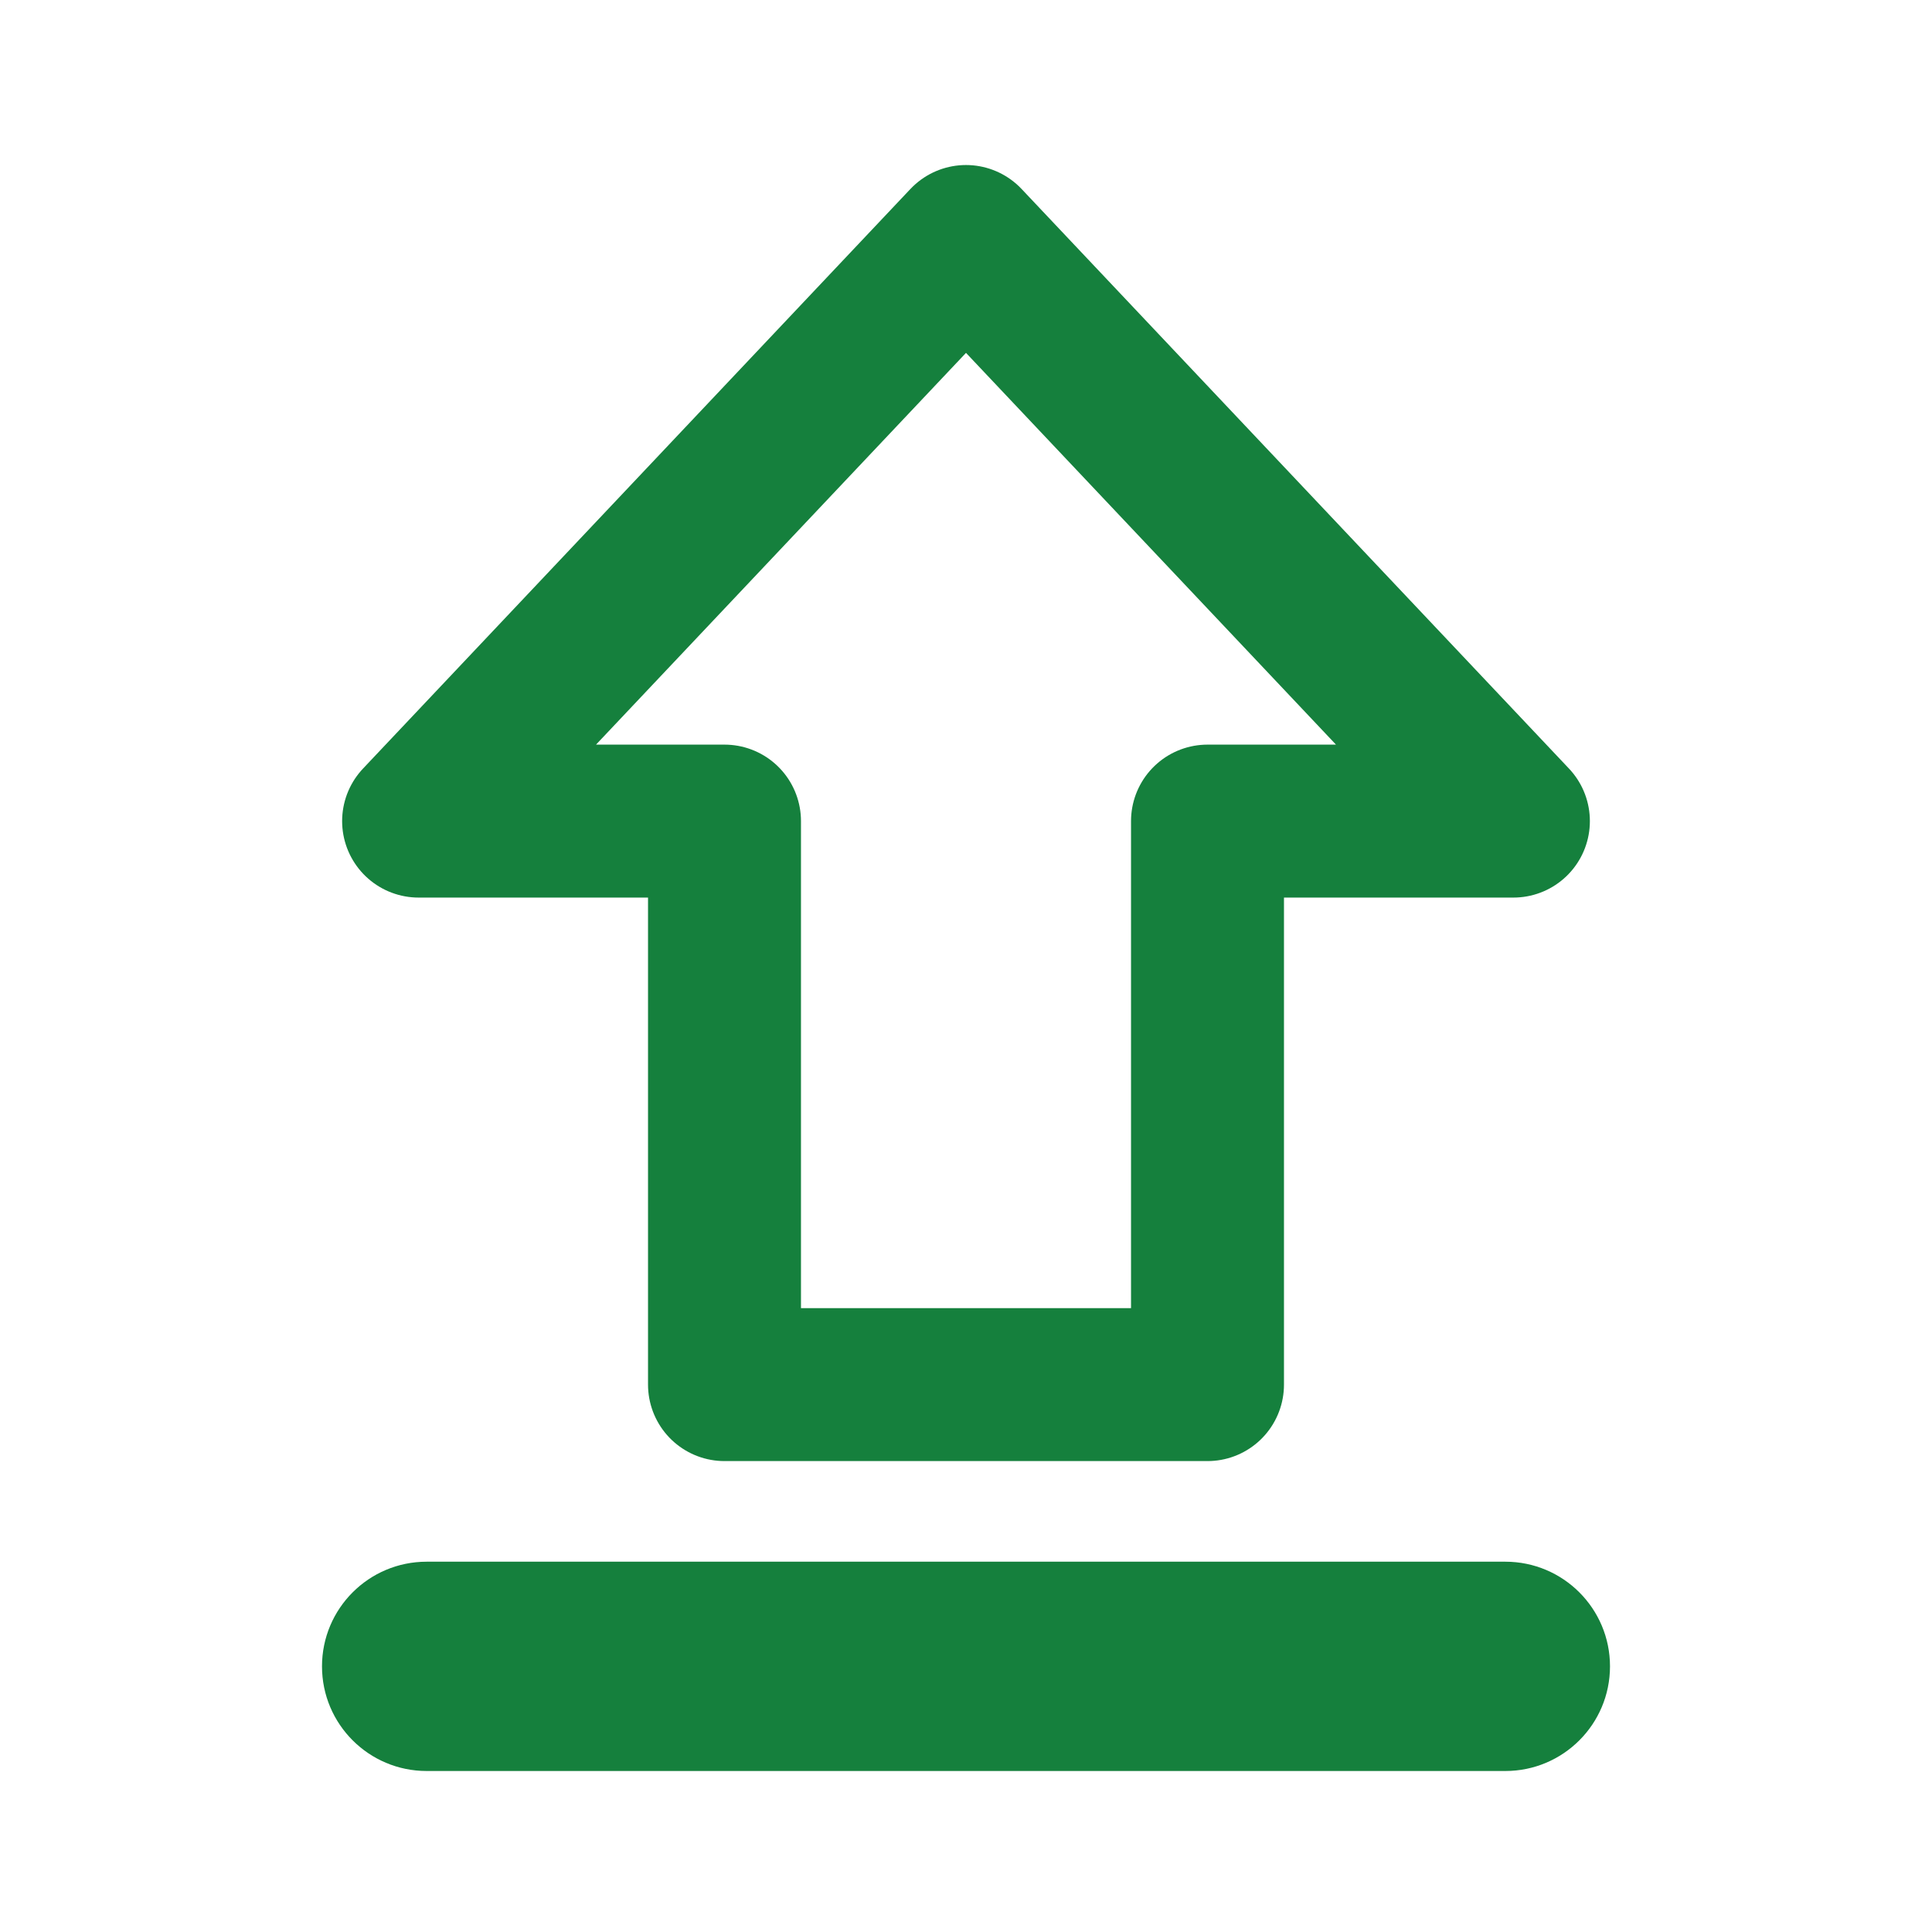
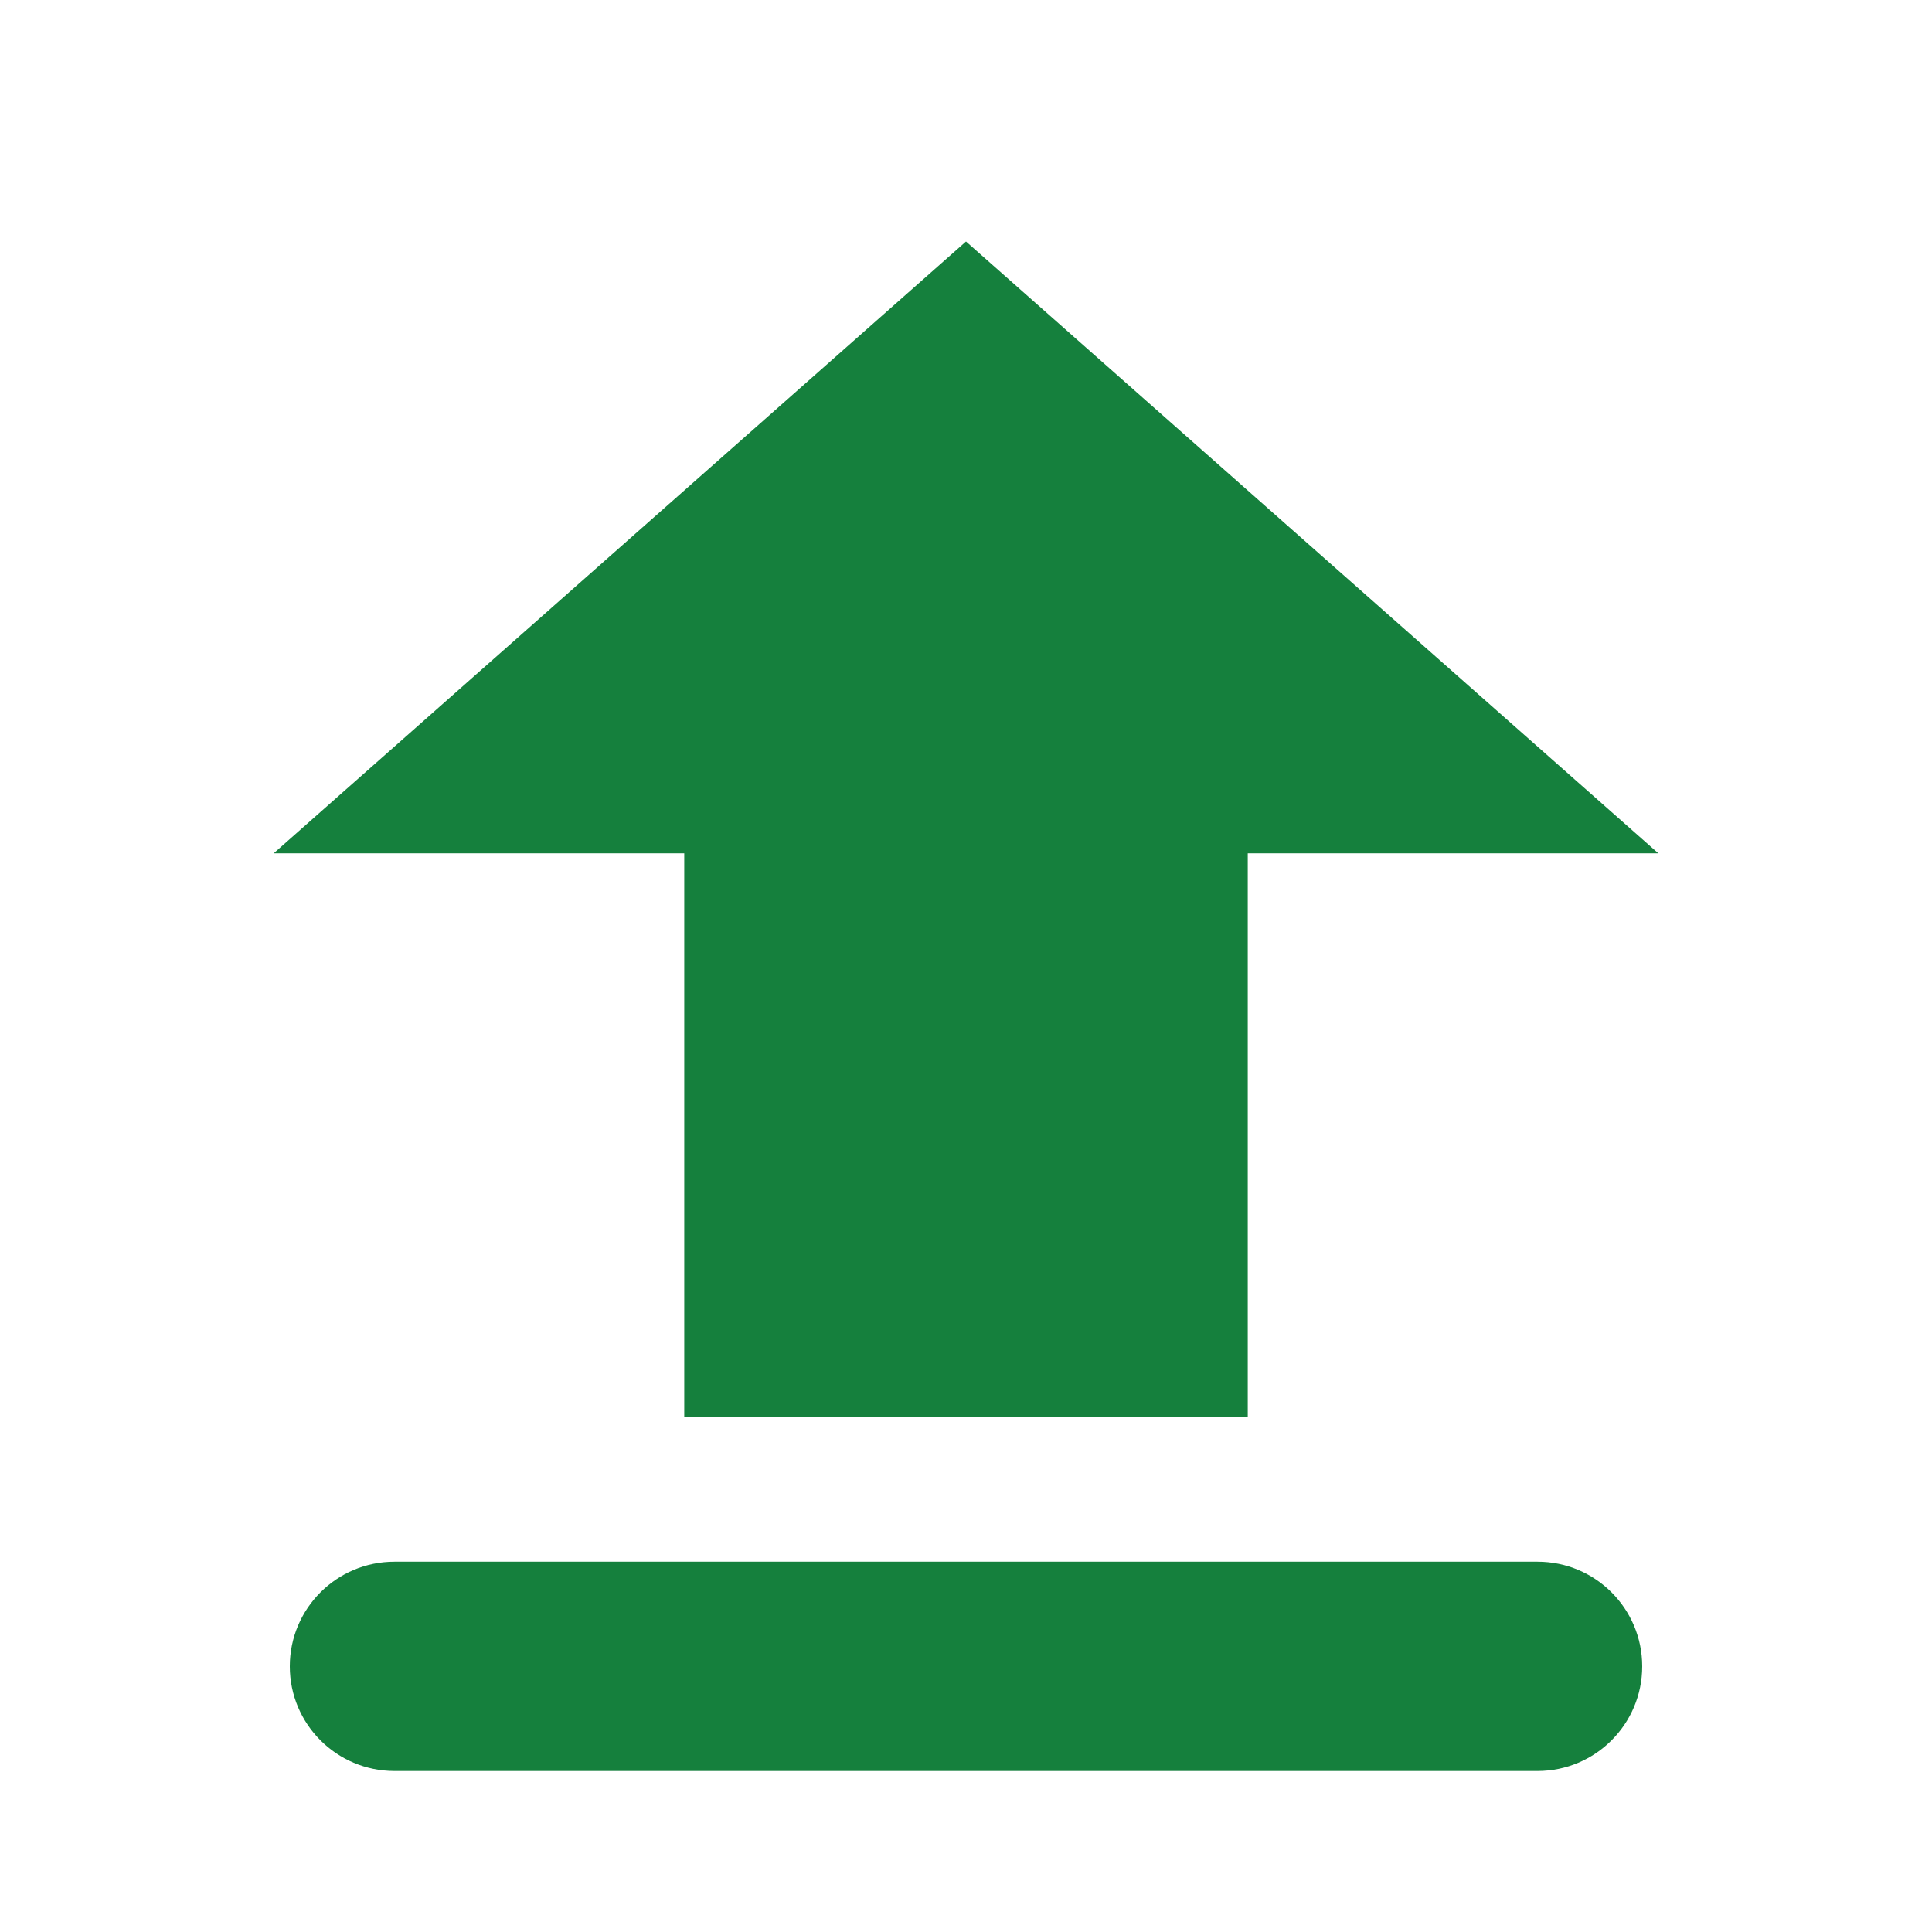
<svg xmlns="http://www.w3.org/2000/svg" viewBox="0 0 24 24" width="24" height="24">
-   <path d="M9 17.2v-7H5.2L12 3l6.8 7.2H15v7z" fill="none" stroke="#15803D" stroke-width="1.9" stroke-linejoin="round" />
-   <rect x="4" y="19.4" width="16" height="2.6" rx="1.3" fill="#15803D" />
+   <path d="M8.5 17.6v-7H3.4L12 3l8.6 7.6H15.5v7z" fill="#15803D" />
+   <rect x="3.6" y="19.4" width="16.8" height="2.6" rx="1.3" fill="#15803D" />
</svg>
